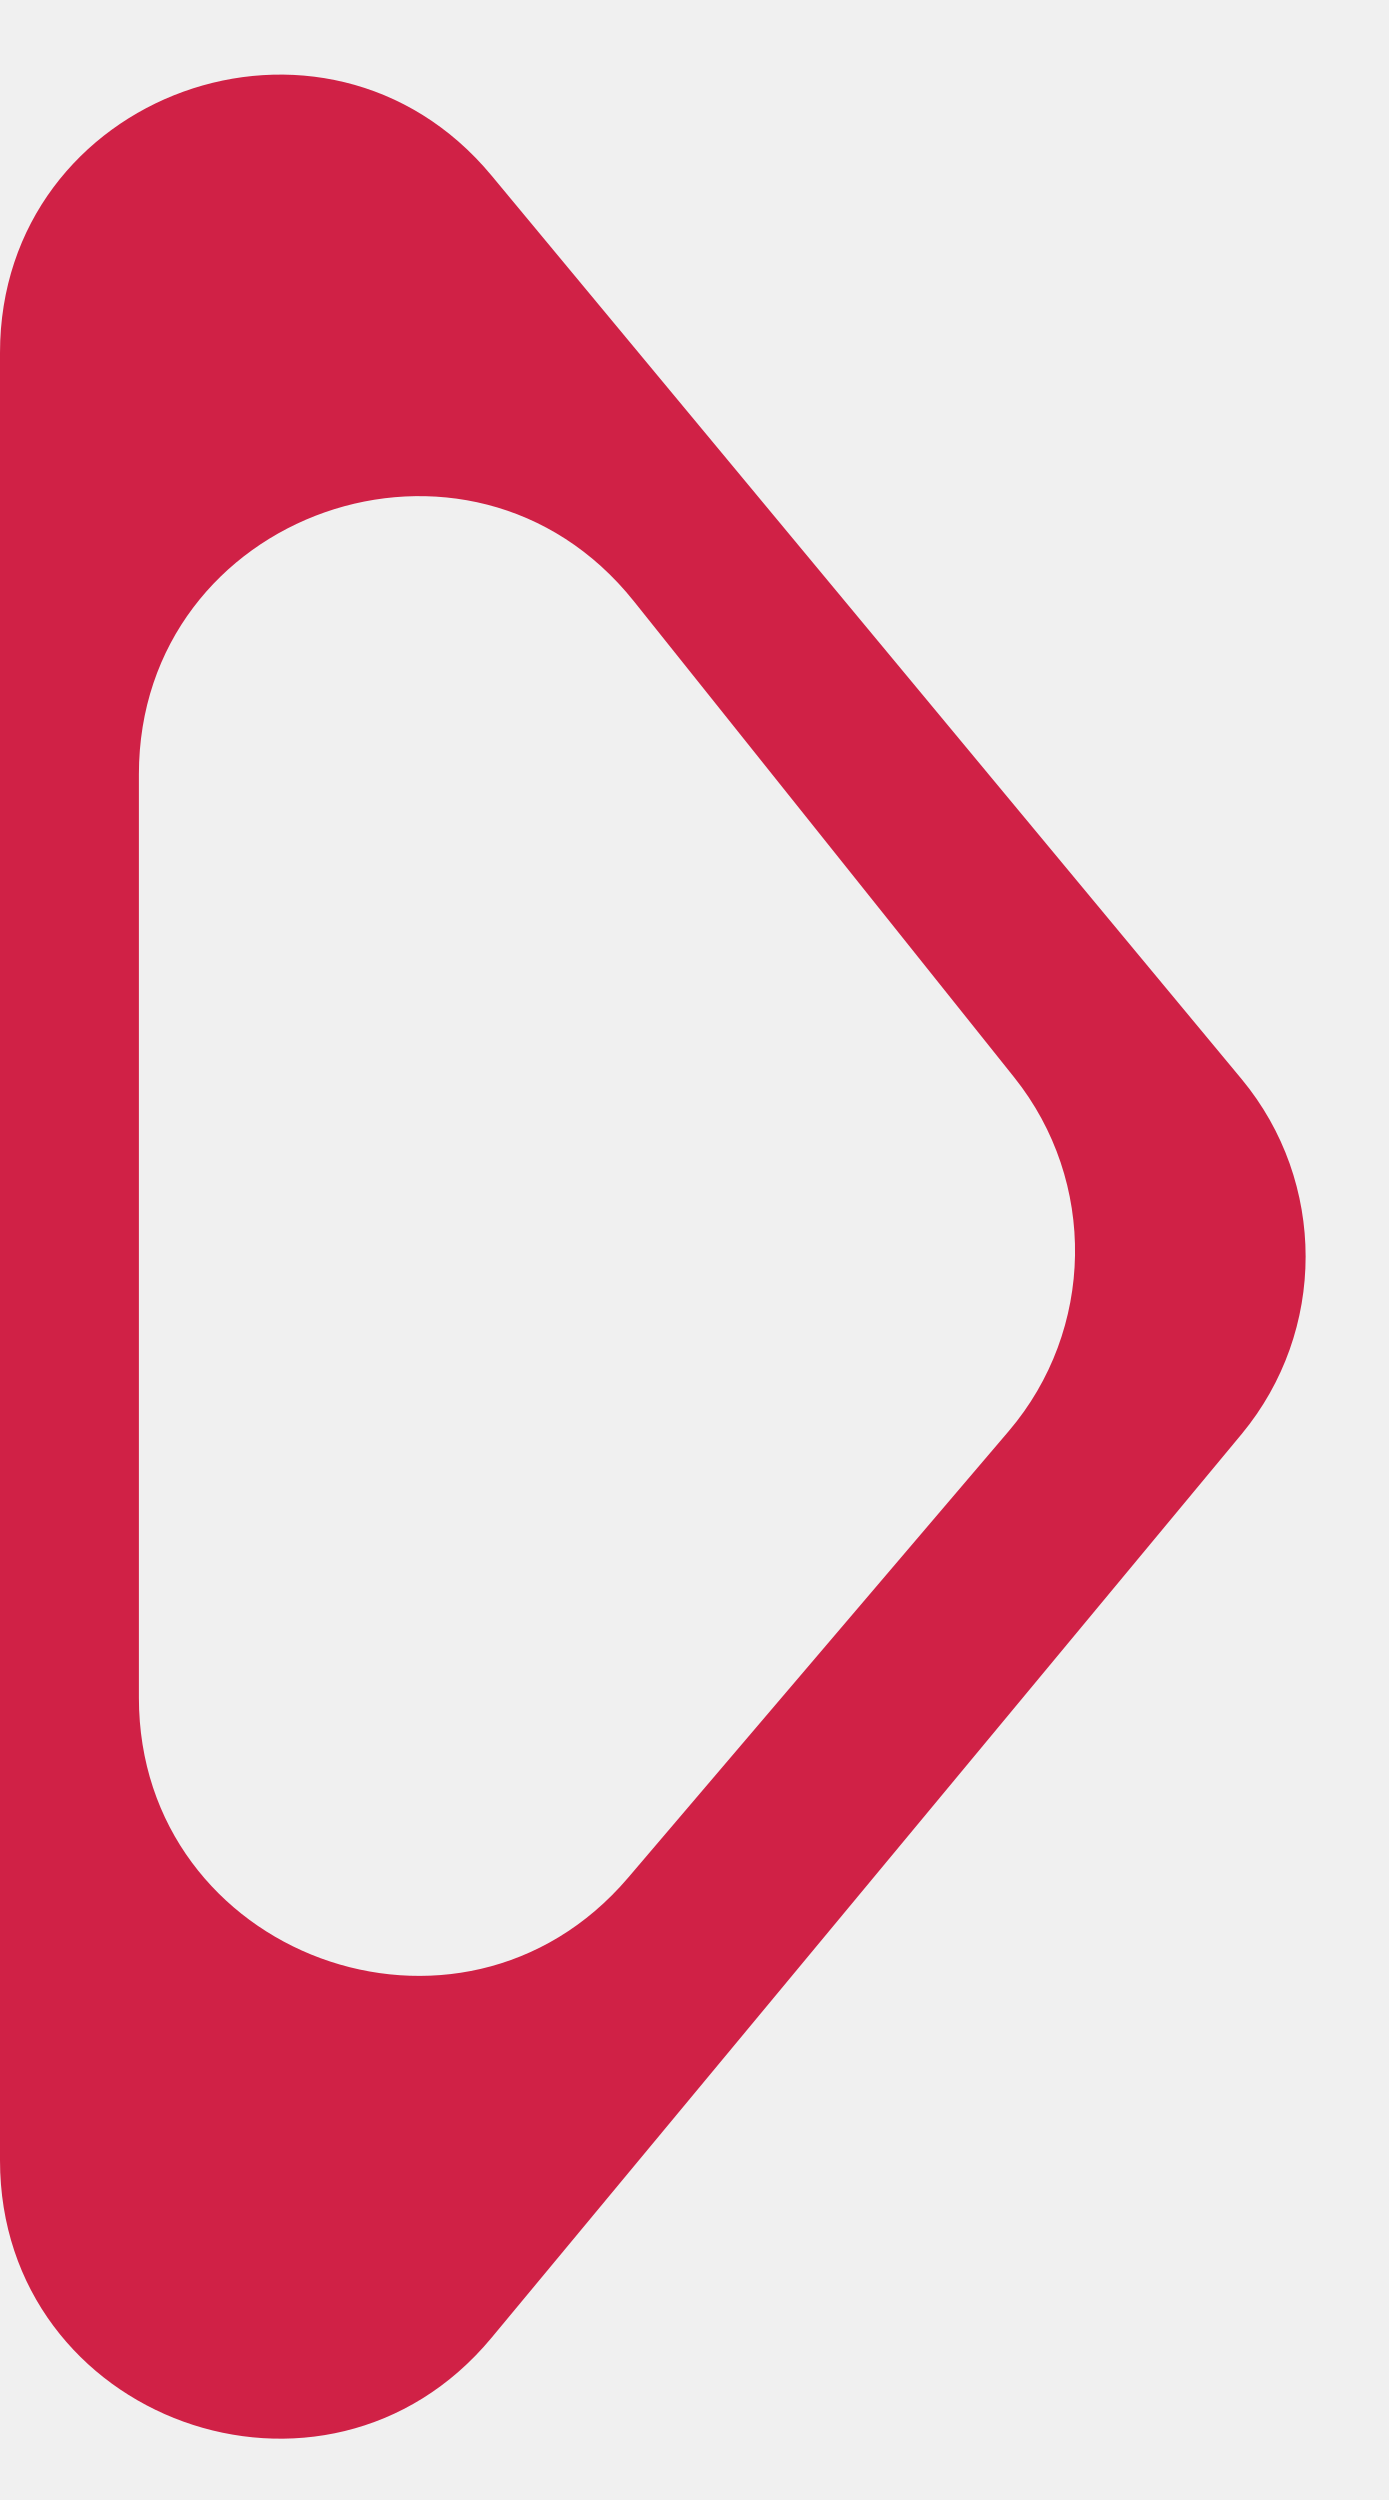
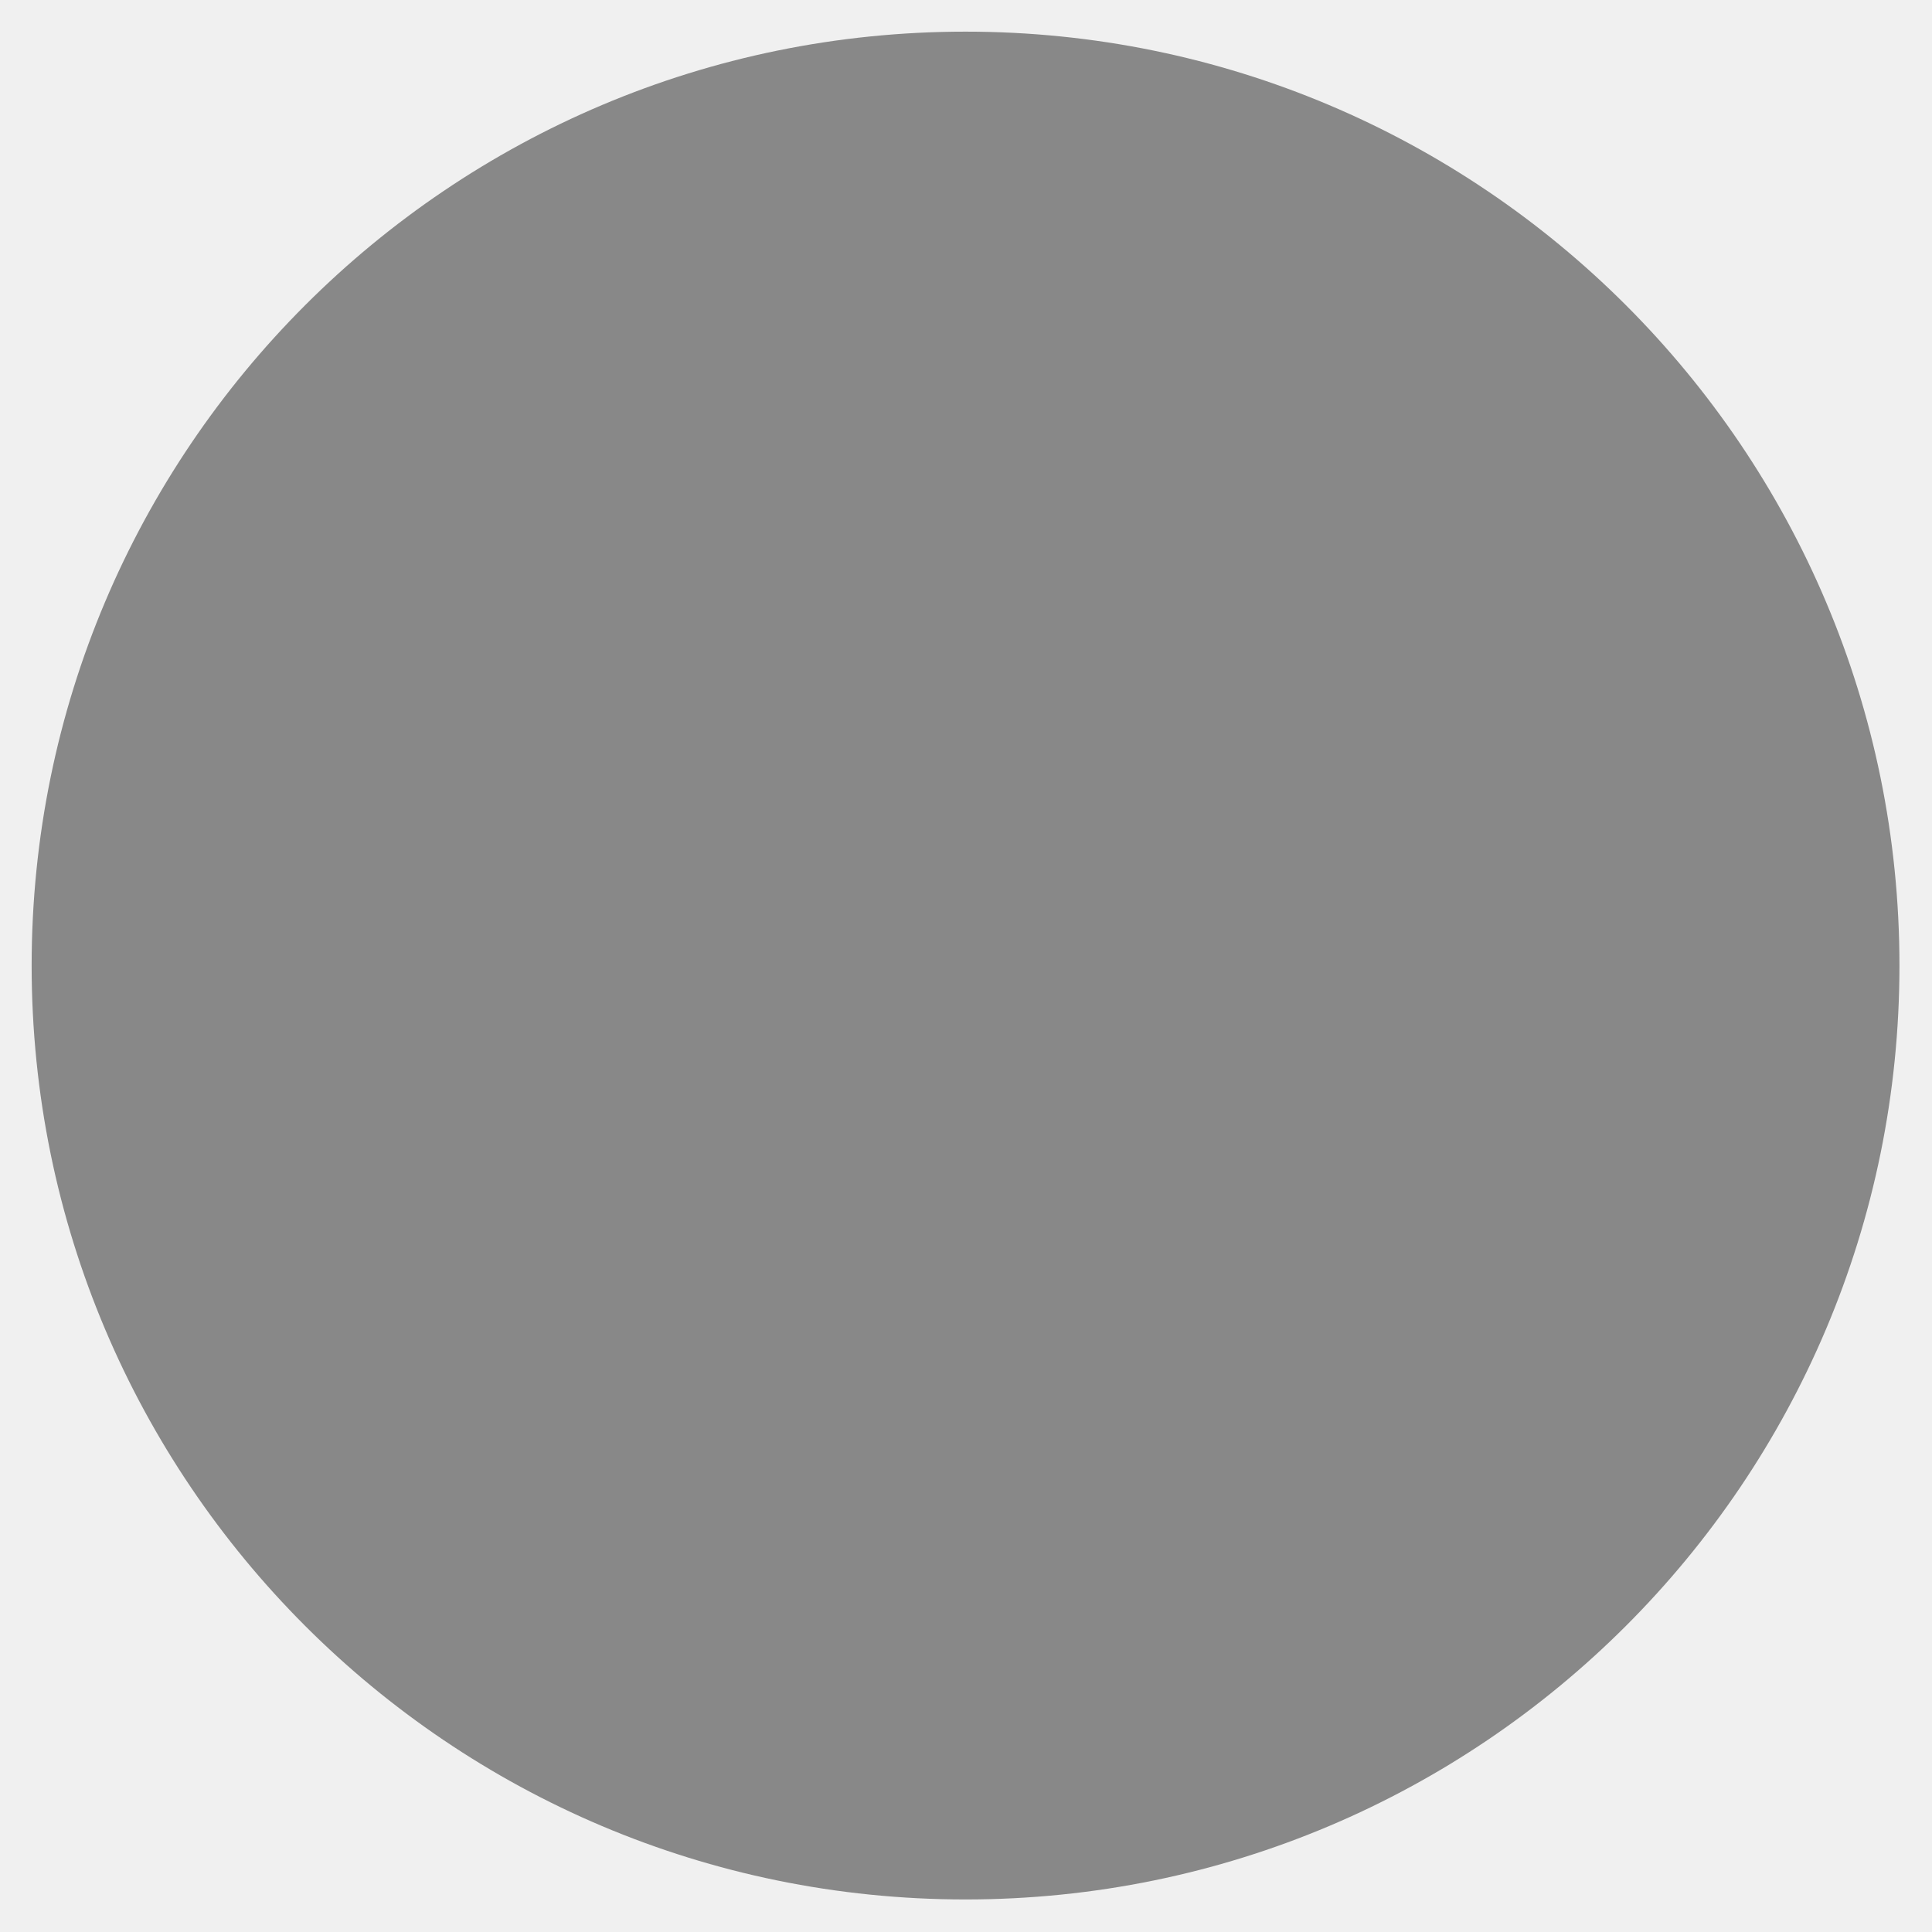
- <svg xmlns="http://www.w3.org/2000/svg" width="10" height="18" viewBox="0 0 10 18" fill="none">
-   <path d="M8.94 7.77C9.554 8.511 9.554 9.584 8.94 10.325L3.539 16.832C2.343 18.273 0 17.427 0 15.554V2.541C0 0.668 2.343 -0.177 3.539 1.264L8.94 7.77ZM1 12.223C1 14.082 3.316 14.935 4.522 13.52L7.263 10.304C7.884 9.575 7.901 8.507 7.303 7.758L4.563 4.328C3.382 2.85 1 3.685 1 5.576V9.048V12.223Z" fill="#D02146" />
+ <svg xmlns="http://www.w3.org/2000/svg" width="36" height="36" viewBox="0 0 213.7 213.7">
+   <polygon class="triangle" fill="#fff" d="M73.5 62.5l75 43.3-75 43.3z" />
+   <circle class="circle" fill="#888" cx="106.8" cy="106.8" r="103.3" />
</svg>
